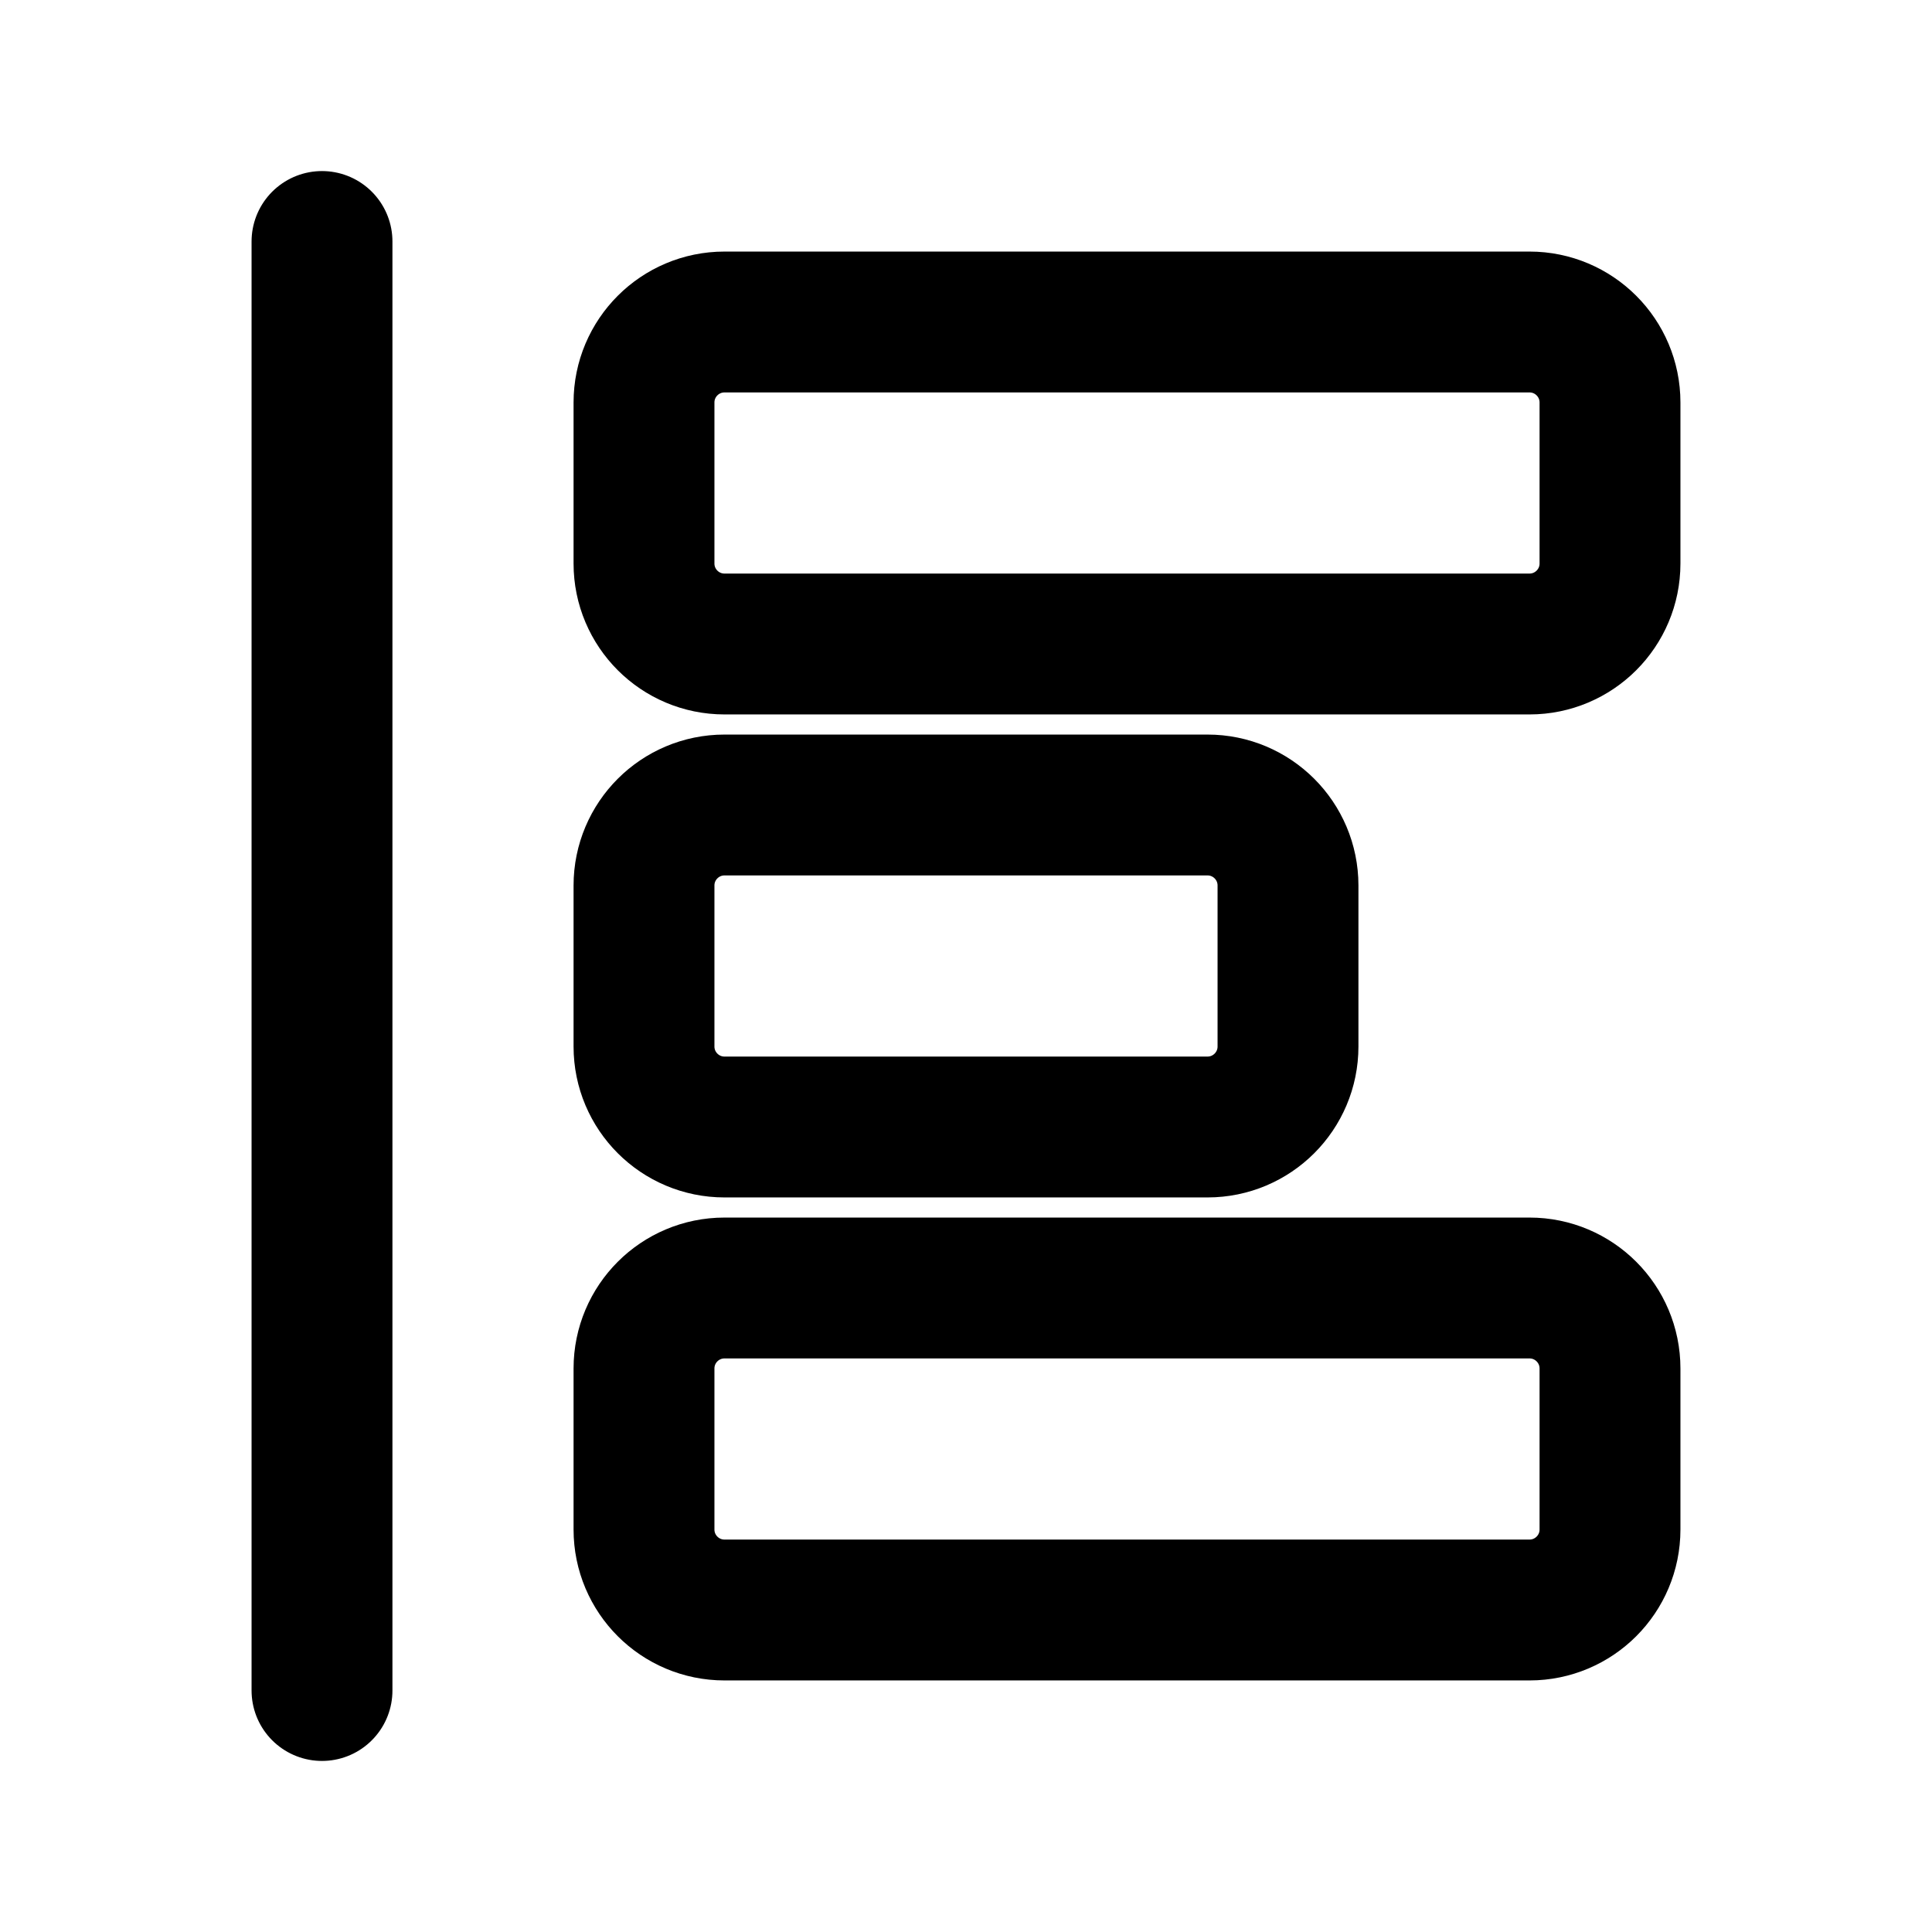
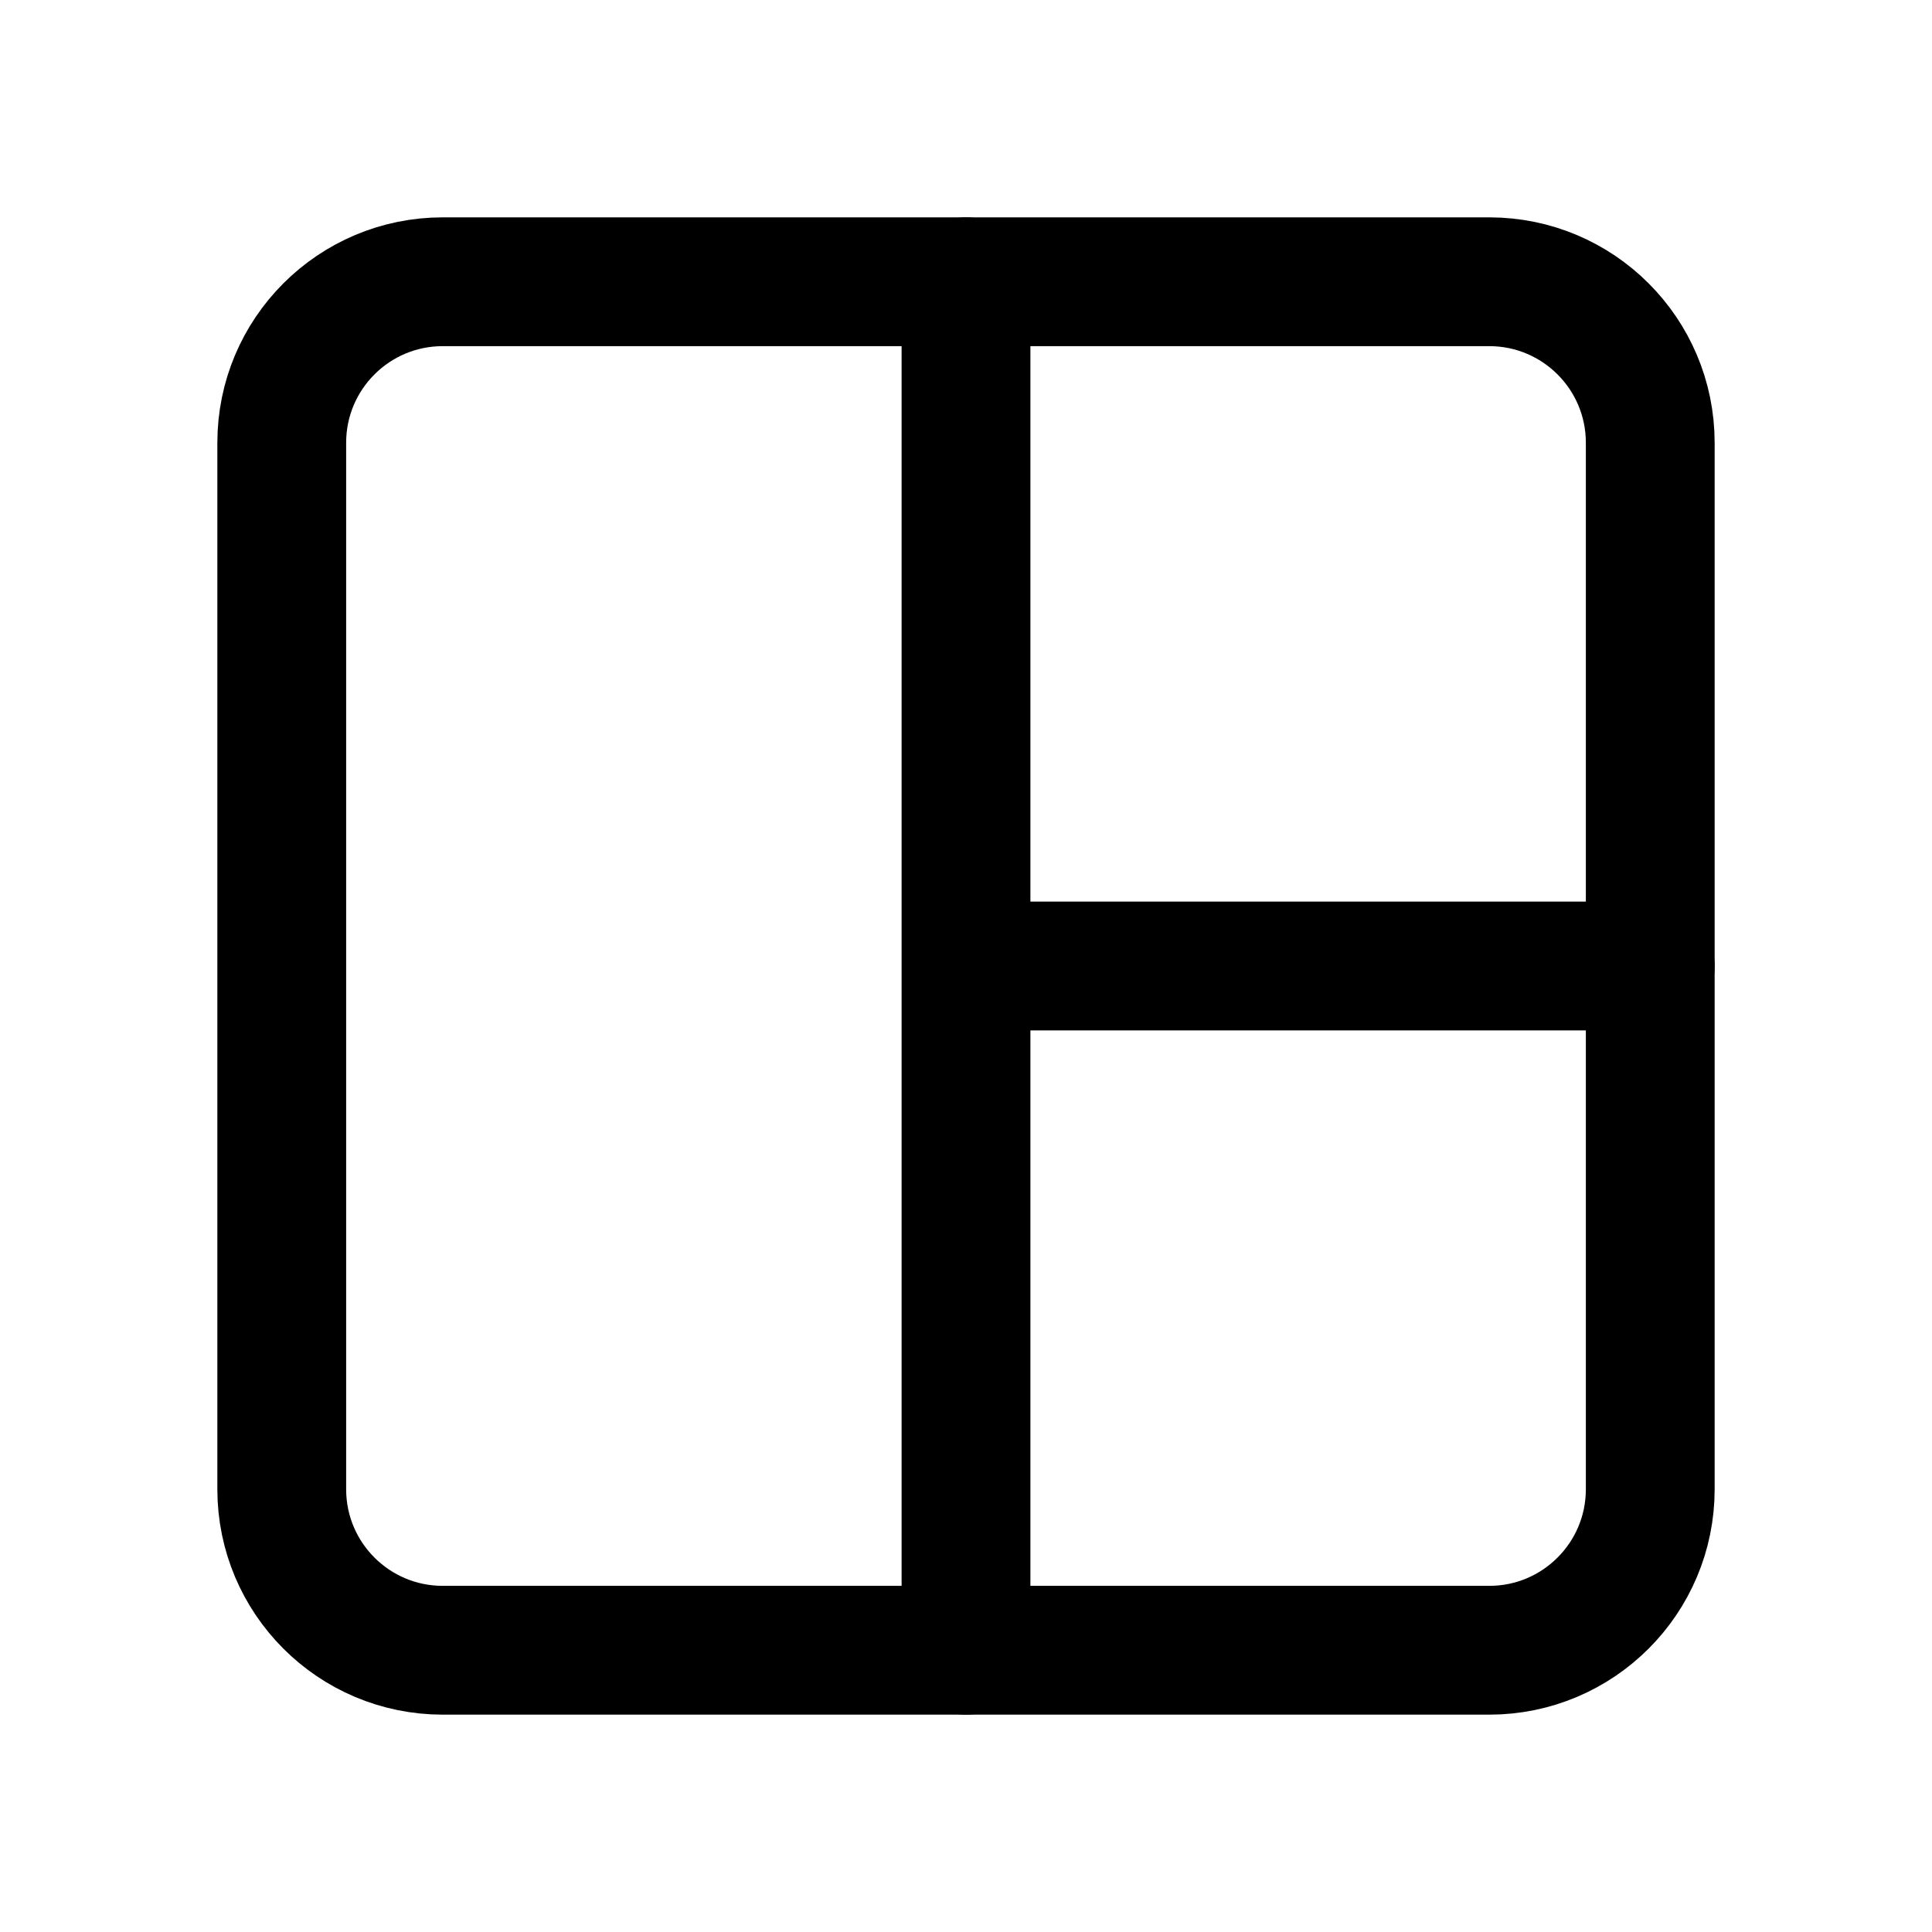
- <svg xmlns="http://www.w3.org/2000/svg" width="24" height="24" viewBox="0 0 24 24" fill="none" stroke="currentColor" stroke-width="1.75" stroke-linecap="round" stroke-linejoin="round">
-   <path d="M4 3v18" />
-   <rect x="8" y="4" width="12" height="4" rx="1" />
-   <rect x="8" y="10" width="8" height="4" rx="1" />
-   <rect x="8" y="16" width="12" height="4" rx="1" />
+ <svg xmlns="http://www.w3.org/2000/svg" width="24" height="24" viewBox="0 0 24 24" fill="none" stroke="currentColor" stroke-width="1.6" stroke-linecap="round" stroke-linejoin="round">
+   <rect x="3.5" y="3.5" width="17" height="17" rx="2" />
+   <path d="M12 3.5v17M12 12h8.5" />
</svg>
